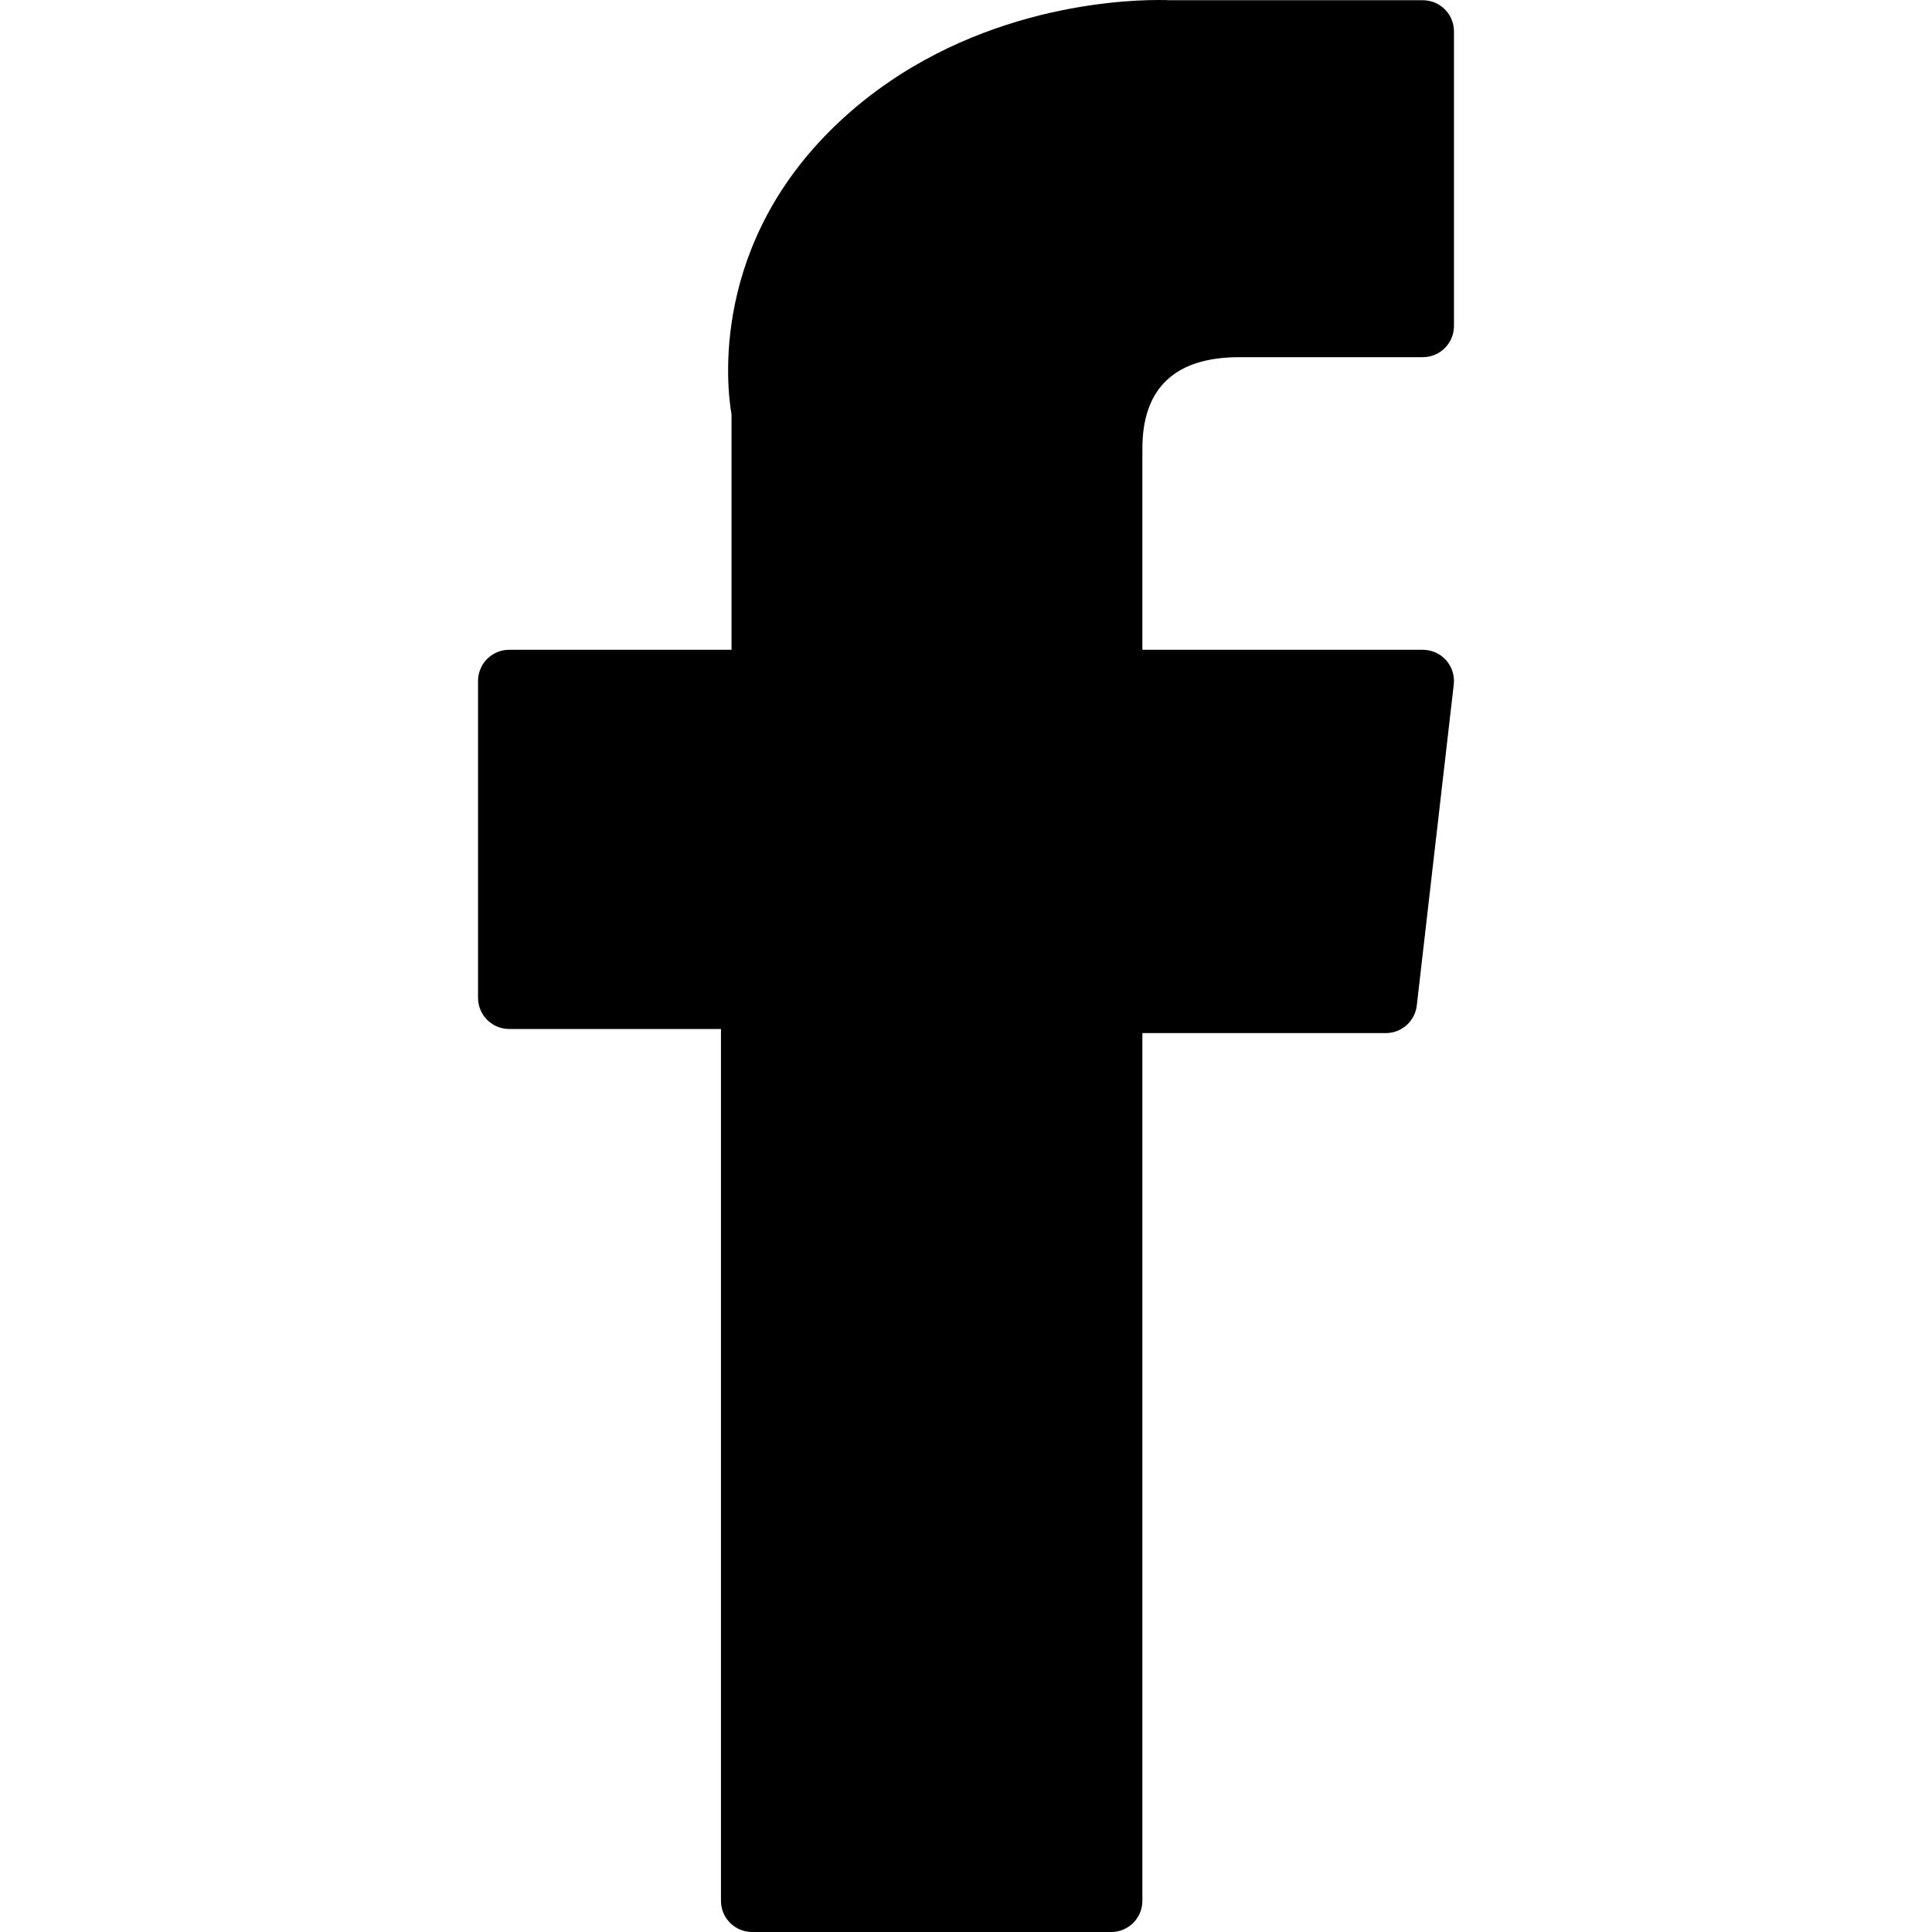
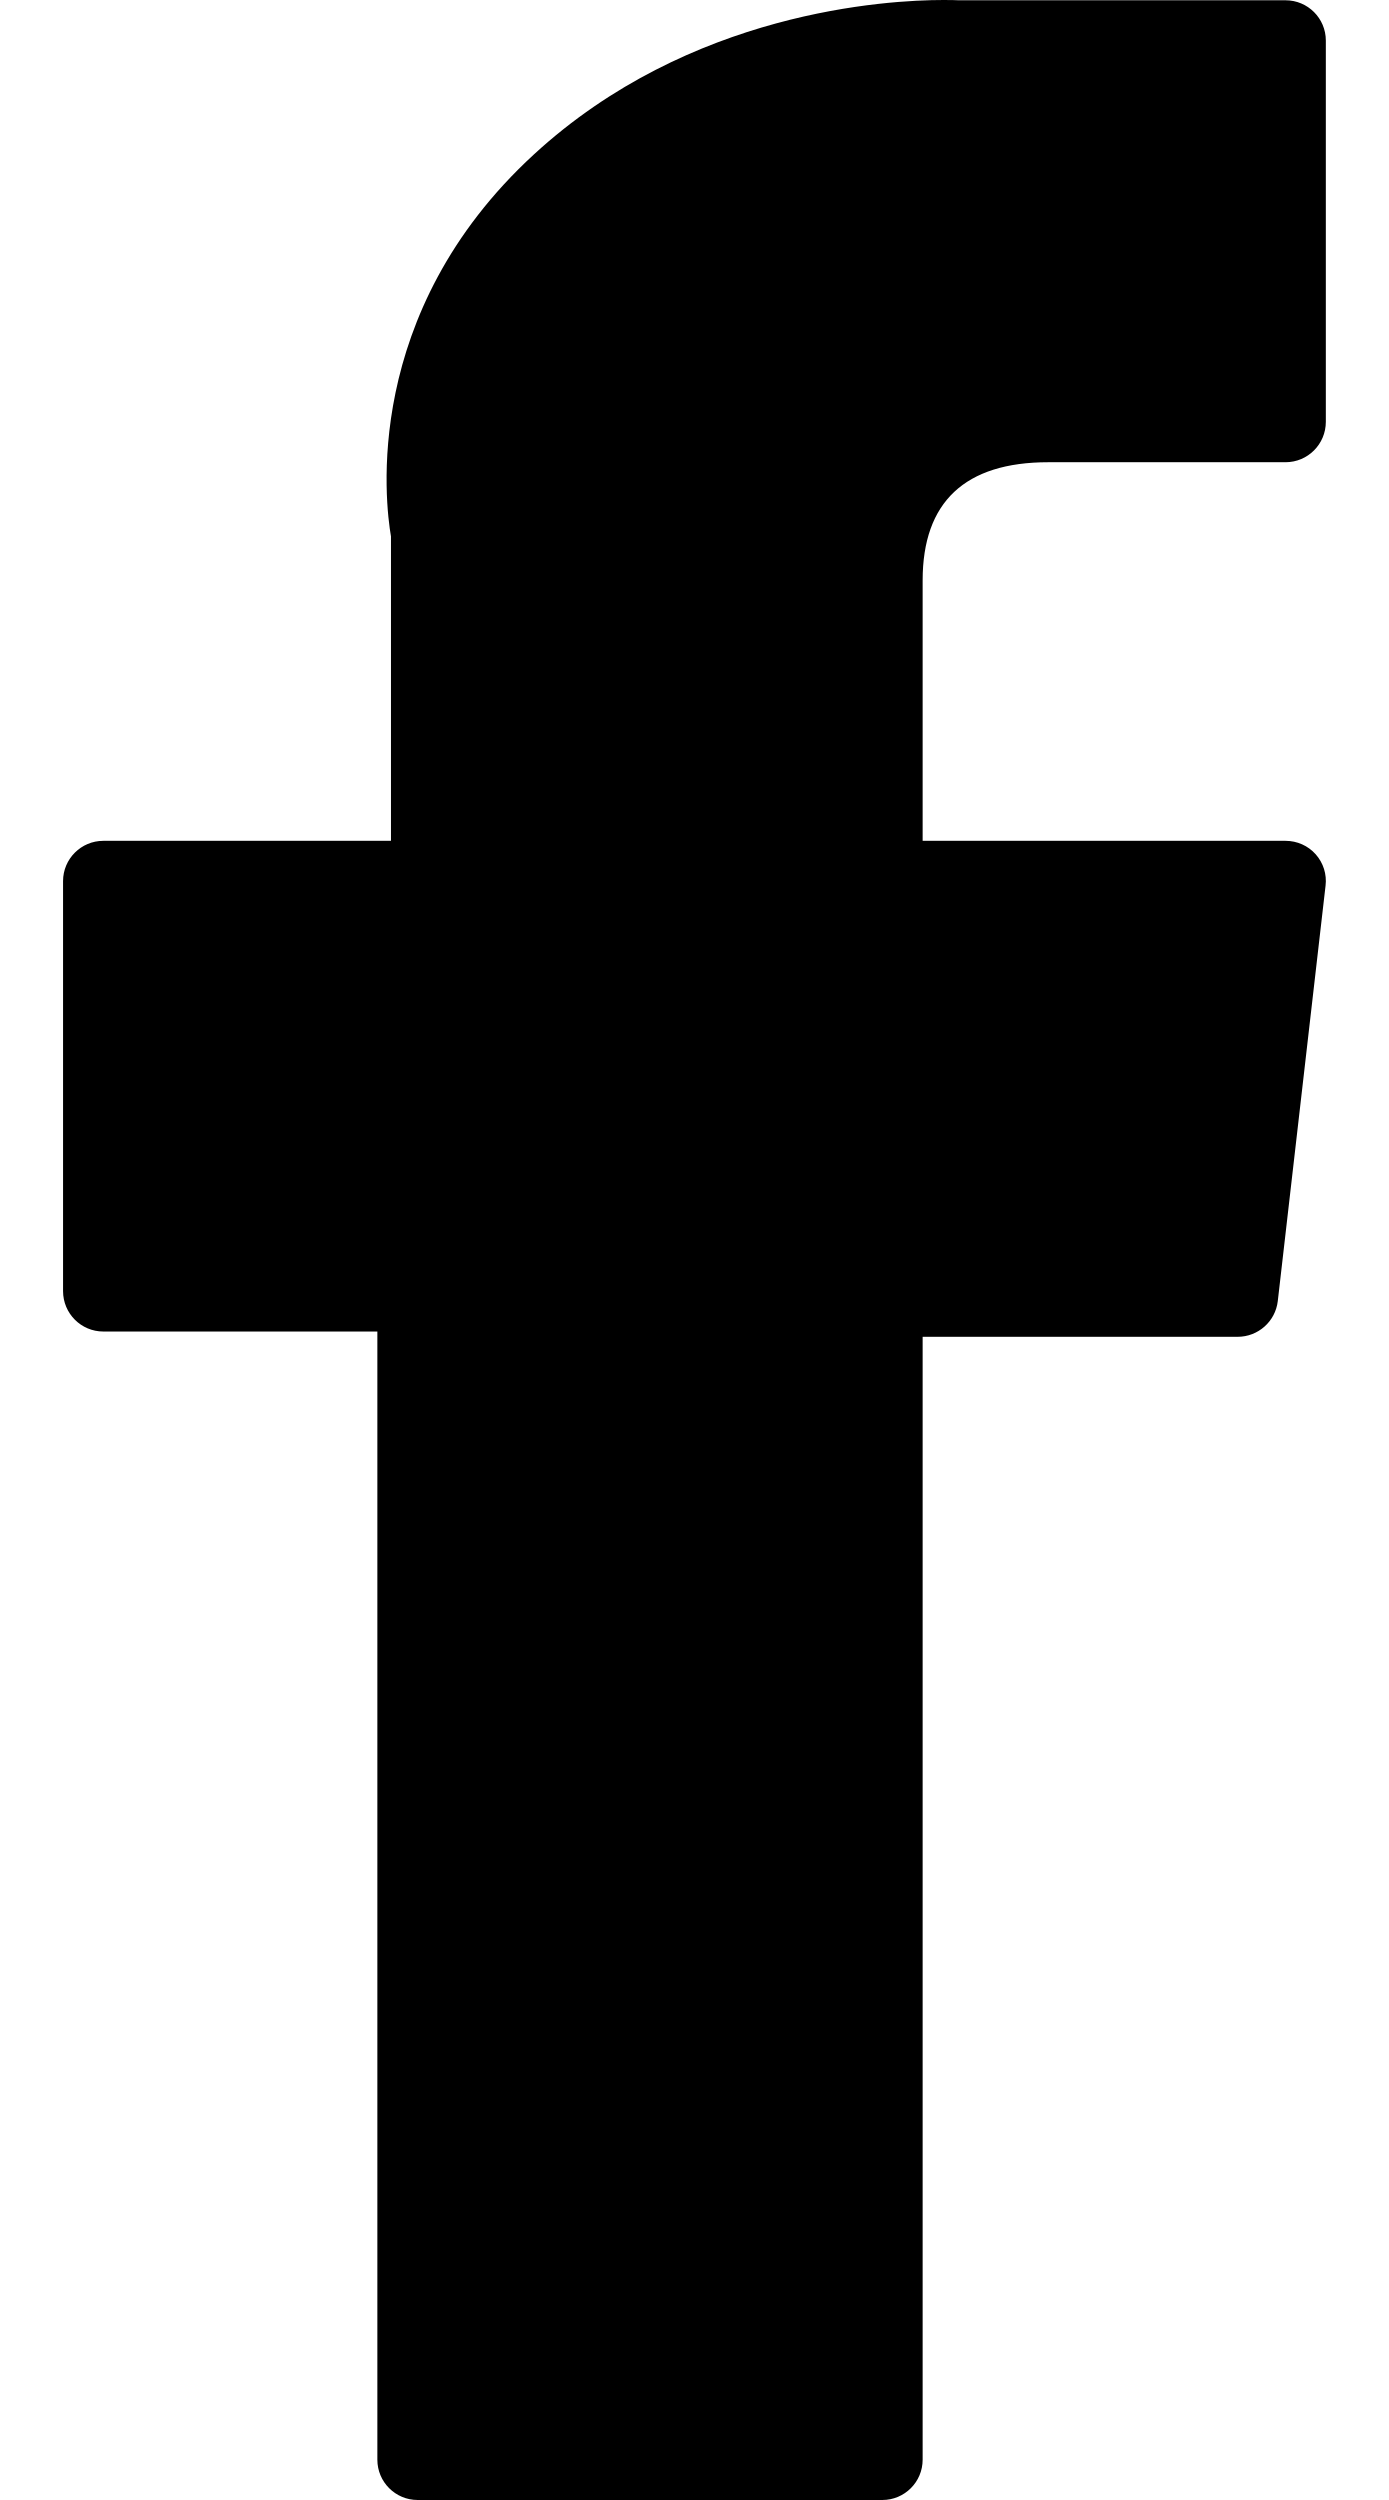
- <svg xmlns="http://www.w3.org/2000/svg" version="1.1" id="Layer_1" x="0px" y="0px" viewBox="0 0 310 310" style="enable-background:new 0 0 310 310;" xml:space="preserve">
-   <g id="XMLID_834_">
-     <path id="XMLID_835_" d="M81.703,165.106h33.981V305c0,2.762,2.238,5,5,5h57.616c2.762,0,5-2.238,5-5V165.765h39.064   c2.54,0,4.677-1.906,4.967-4.429l5.933-51.502c0.163-1.417-0.286-2.836-1.234-3.899c-0.949-1.064-2.307-1.673-3.732-1.673h-44.996   V71.978c0-9.732,5.24-14.667,15.576-14.667c1.473,0,29.42,0,29.42,0c2.762,0,5-2.239,5-5V5.037c0-2.762-2.238-5-5-5h-40.545   C187.467,0.023,186.832,0,185.896,0c-7.035,0-31.488,1.381-50.804,19.151c-21.402,19.692-18.427,43.27-17.716,47.358v37.752H81.703   c-2.762,0-5,2.238-5,5v50.844C76.703,162.867,78.941,165.106,81.703,165.106z" />
-   </g>
-   <g>
- </g>
-   <g>
- </g>
-   <g>
- </g>
-   <g>
- </g>
-   <g>
- </g>
-   <g>
- </g>
-   <g>
- </g>
-   <g>
- </g>
-   <g>
- </g>
-   <g>
- </g>
-   <g>
- </g>
-   <g>
- </g>
-   <g>
- </g>
-   <g>
- </g>
-   <g>
- </g>
+ <svg xmlns="http://www.w3.org/2000/svg" width="10" height="18" viewBox="0 0 10 18" fill="none">
+   <path d="M0.744 9.587H2.717V17.71C2.717 17.87 2.847 18 3.007 18H6.353C6.513 18 6.643 17.87 6.643 17.71V9.625H8.911C9.059 9.625 9.183 9.514 9.2 9.368L9.544 6.377C9.554 6.295 9.528 6.213 9.473 6.151C9.418 6.089 9.339 6.054 9.256 6.054H6.643V4.179C6.643 3.614 6.948 3.328 7.548 3.328C7.633 3.328 9.256 3.328 9.256 3.328C9.416 3.328 9.546 3.198 9.546 3.037V0.292C9.546 0.132 9.416 0.002 9.256 0.002H6.902C6.885 0.001 6.848 0 6.794 0C6.385 0 4.966 0.08 3.844 1.112C2.601 2.255 2.774 3.624 2.815 3.862V6.054H0.744C0.584 6.054 0.454 6.184 0.454 6.344V9.296C0.454 9.457 0.584 9.587 0.744 9.587Z" fill="black" />
</svg>
